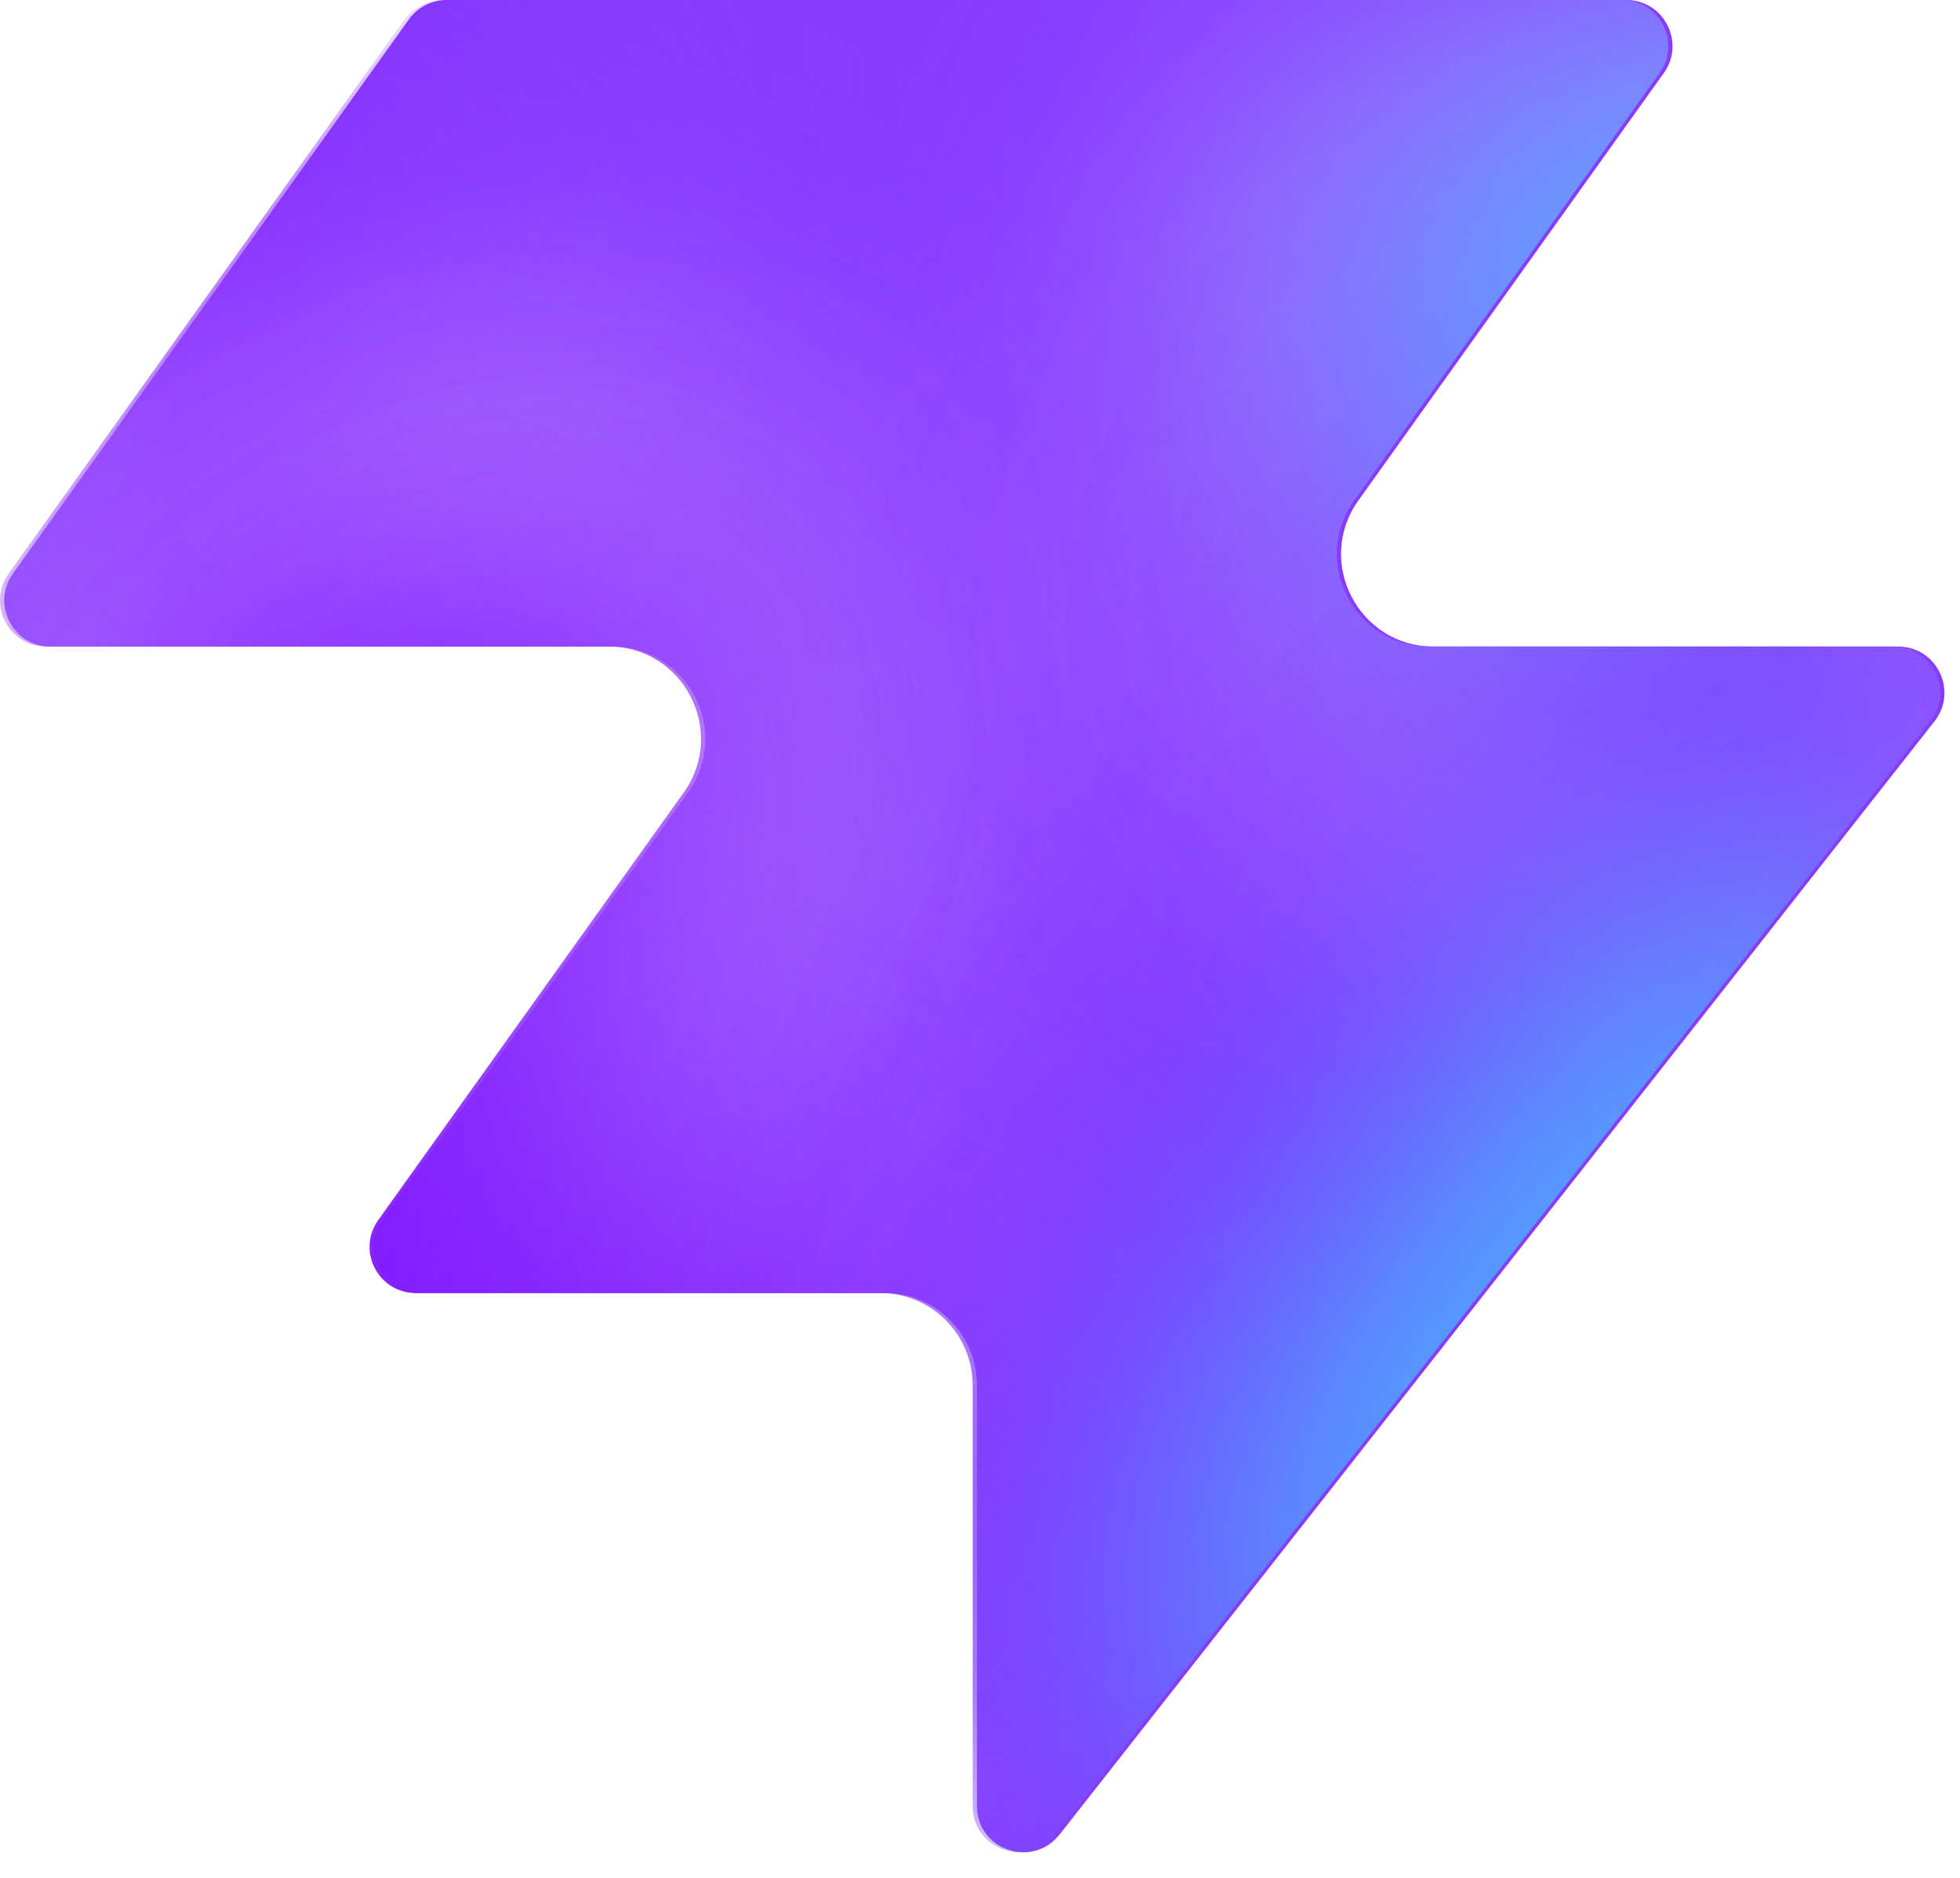
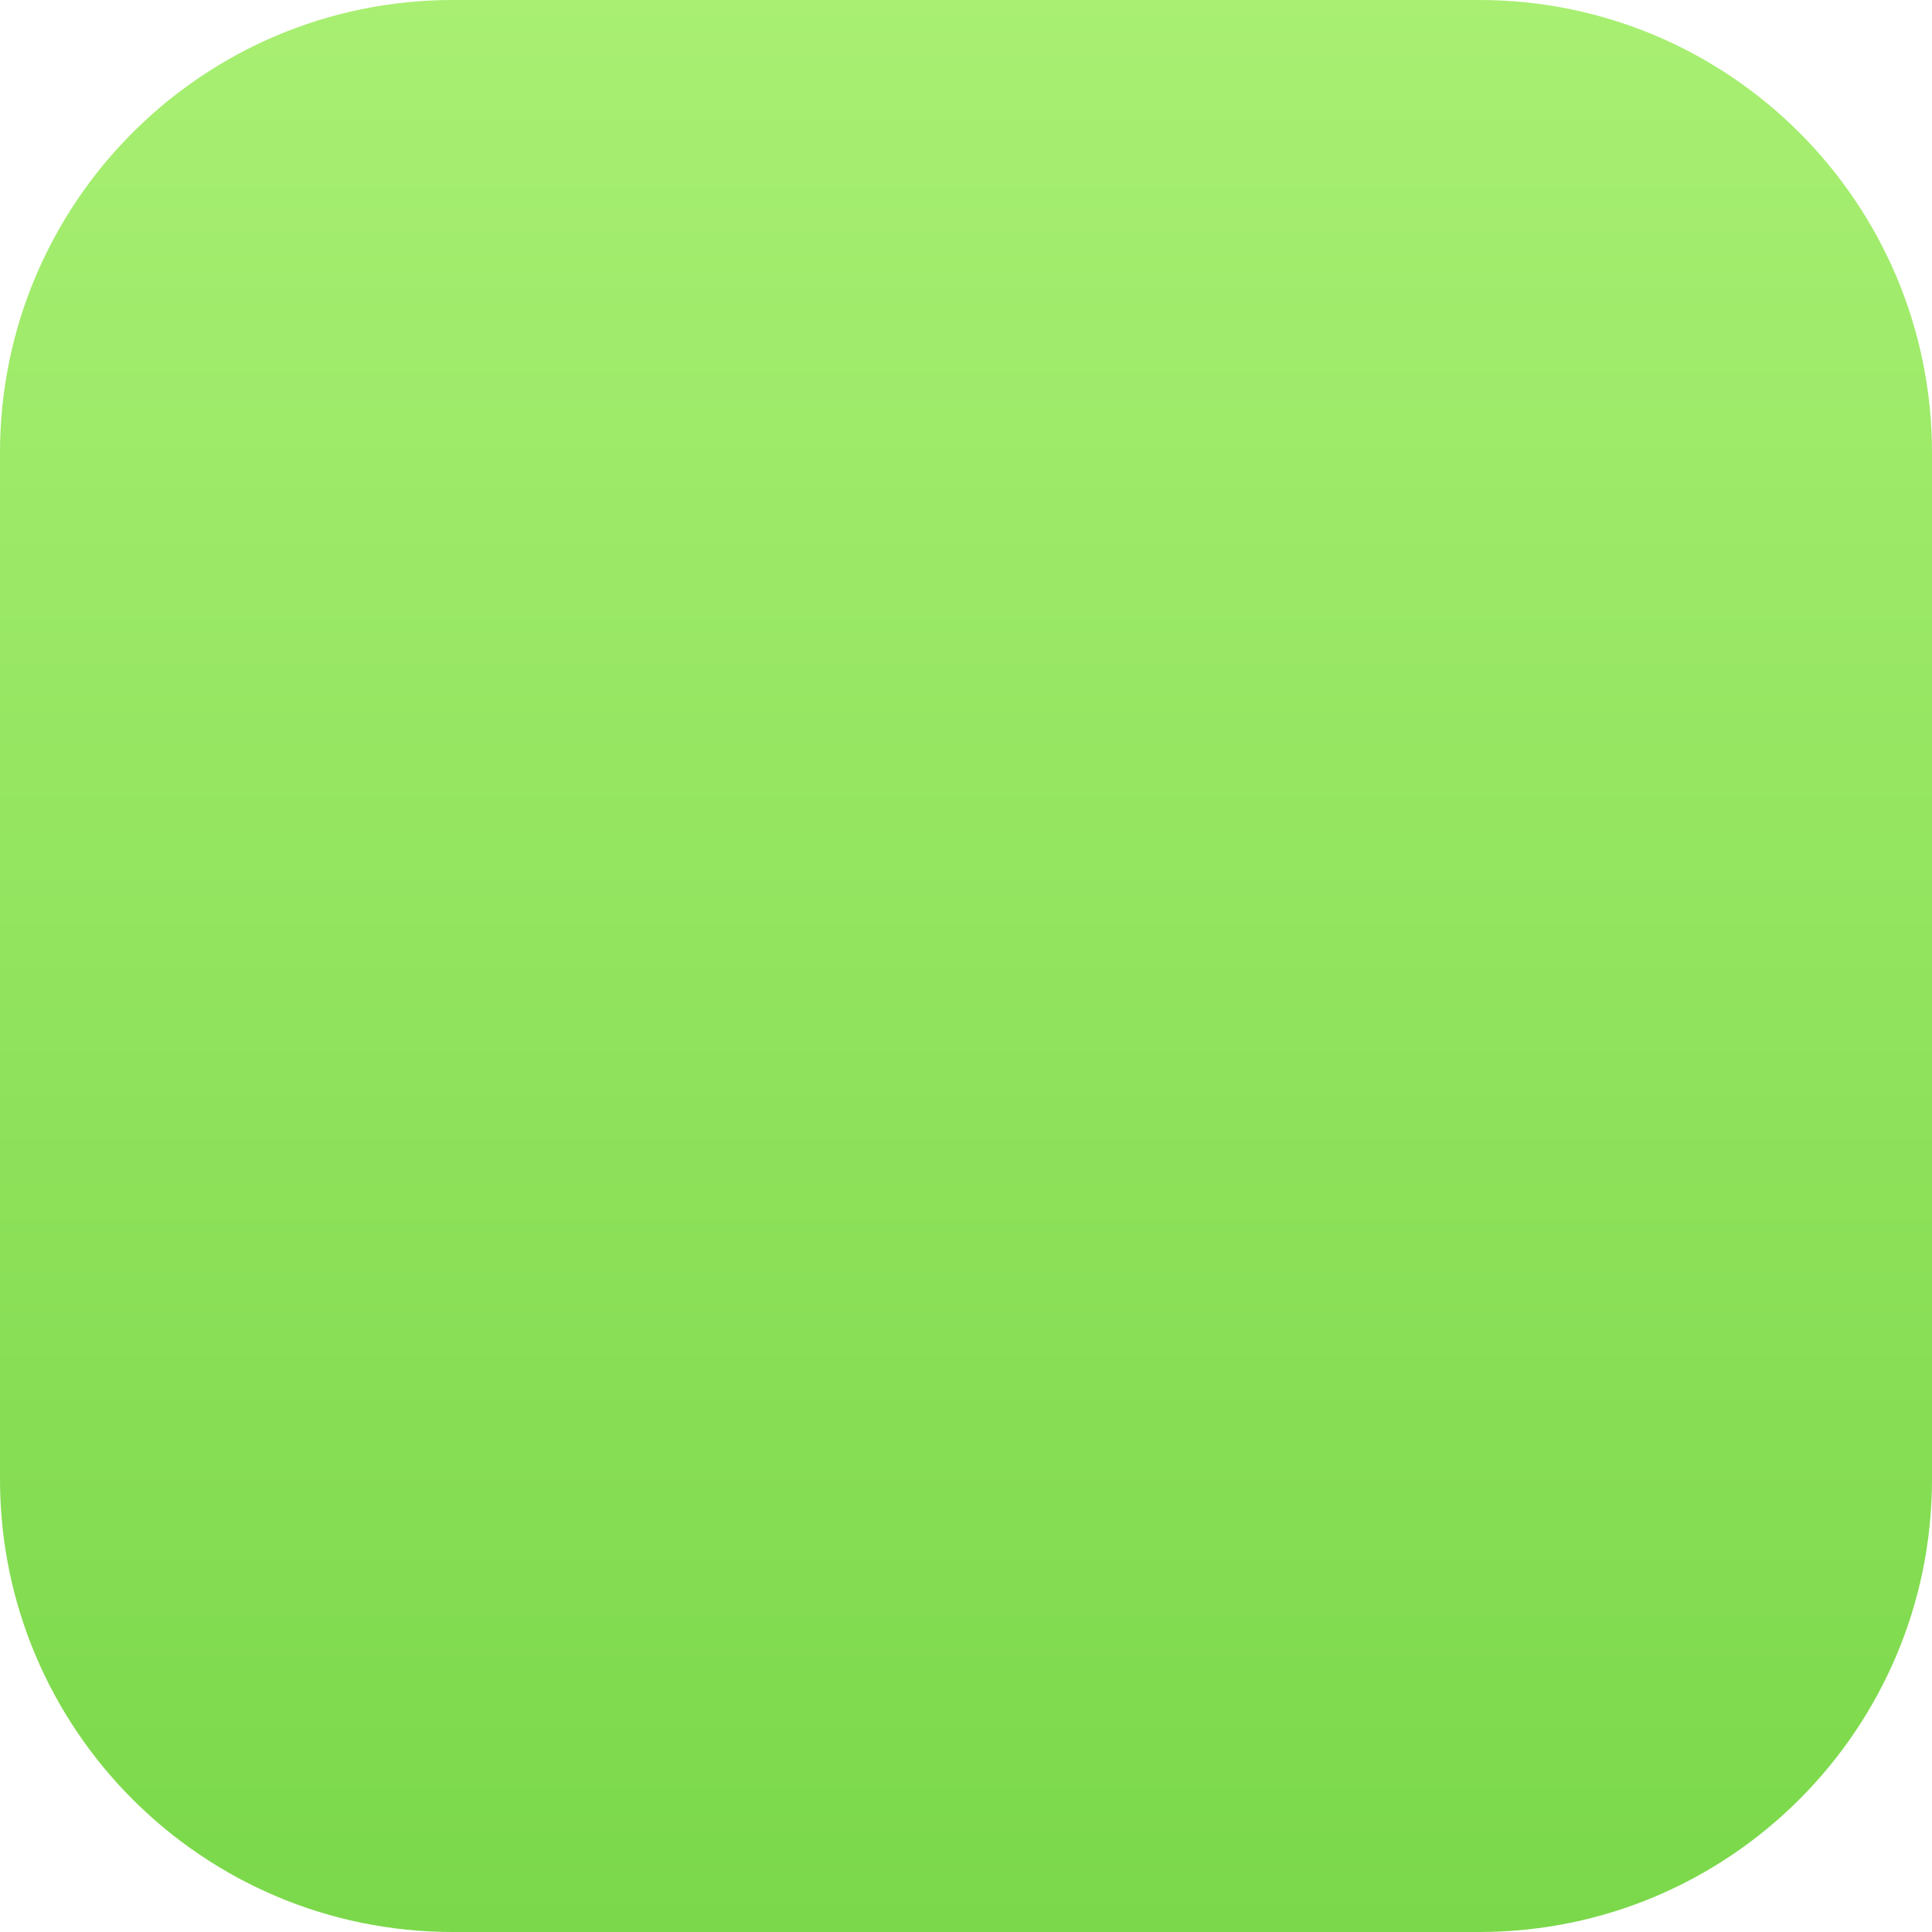
- <svg xmlns="http://www.w3.org/2000/svg" width="48" height="46" fill="none" viewBox="0 0 48 46">
-   <path fill="#863bff" d="M25.946 44.938c-.664.845-2.021.375-2.021-.698V33.937a2.26 2.26 0 0 0-2.262-2.262H10.287c-.92 0-1.456-1.04-.92-1.788l7.48-10.471c1.07-1.497 0-3.578-1.842-3.578H1.237c-.92 0-1.456-1.04-.92-1.788L10.013.474c.214-.297.556-.474.92-.474h28.894c.92 0 1.456 1.04.92 1.788l-7.48 10.471c-1.07 1.498 0 3.579 1.842 3.579h11.377c.943 0 1.473 1.088.89 1.83L25.947 44.94z" style="fill:#863bff;fill:color(display-p3 .525 .23 1);fill-opacity:1" />
-   <mask id="a" width="48" height="46" x="0" y="0" maskUnits="userSpaceOnUse" style="mask-type:alpha">
-     <path fill="#000" d="M25.842 44.938c-.664.844-2.021.375-2.021-.698V33.937a2.26 2.26 0 0 0-2.262-2.262H10.183c-.92 0-1.456-1.04-.92-1.788l7.48-10.471c1.07-1.498 0-3.579-1.842-3.579H1.133c-.92 0-1.456-1.04-.92-1.787L9.91.473c.214-.297.556-.474.92-.474h28.894c.92 0 1.456 1.04.92 1.788l-7.48 10.471c-1.07 1.498 0 3.578 1.842 3.578h11.377c.943 0 1.473 1.088.89 1.832L25.843 44.94z" style="fill:#000;fill-opacity:1" />
-   </mask>
-   <g mask="url(#a)">
-     <g filter="url(#b)">
-       <ellipse cx="5.508" cy="14.704" fill="#ede6ff" rx="5.508" ry="14.704" style="fill:#ede6ff;fill:color(display-p3 .927 .903 1);fill-opacity:1" transform="matrix(.00324 1 1 -.00324 -4.47 31.516)" />
-     </g>
-     <g filter="url(#c)">
-       <ellipse cx="10.399" cy="29.851" fill="#ede6ff" rx="10.399" ry="29.851" style="fill:#ede6ff;fill:color(display-p3 .927 .903 1);fill-opacity:1" transform="matrix(.00324 1 1 -.00324 -39.328 7.883)" />
-     </g>
-     <g filter="url(#d)">
-       <ellipse cx="5.508" cy="30.487" fill="#7e14ff" rx="5.508" ry="30.487" style="fill:#7e14ff;fill:color(display-p3 .492 .077 1);fill-opacity:1" transform="rotate(89.814 -25.913 -14.639)scale(1 -1)" />
-     </g>
-     <g filter="url(#e)">
-       <ellipse cx="5.508" cy="30.599" fill="#7e14ff" rx="5.508" ry="30.599" style="fill:#7e14ff;fill:color(display-p3 .492 .077 1);fill-opacity:1" transform="rotate(89.814 -32.644 -3.334)scale(1 -1)" />
-     </g>
-     <g filter="url(#f)">
-       <ellipse cx="5.508" cy="30.599" fill="#7e14ff" rx="5.508" ry="30.599" style="fill:#7e14ff;fill:color(display-p3 .492 .077 1);fill-opacity:1" transform="matrix(.00324 1 1 -.00324 -34.34 30.47)" />
-     </g>
-     <g filter="url(#g)">
-       <ellipse cx="14.072" cy="22.078" fill="#ede6ff" rx="14.072" ry="22.078" style="fill:#ede6ff;fill:color(display-p3 .927 .903 1);fill-opacity:1" transform="rotate(93.35 24.506 48.493)scale(-1 1)" />
-     </g>
-     <g filter="url(#h)">
-       <ellipse cx="3.47" cy="21.501" fill="#7e14ff" rx="3.47" ry="21.501" style="fill:#7e14ff;fill:color(display-p3 .492 .077 1);fill-opacity:1" transform="rotate(89.009 28.708 47.59)scale(-1 1)" />
-     </g>
-     <g filter="url(#i)">
-       <ellipse cx="3.47" cy="21.501" fill="#7e14ff" rx="3.47" ry="21.501" style="fill:#7e14ff;fill:color(display-p3 .492 .077 1);fill-opacity:1" transform="rotate(89.009 28.708 47.59)scale(-1 1)" />
-     </g>
-     <g filter="url(#j)">
-       <ellipse cx=".387" cy="8.972" fill="#7e14ff" rx="4.407" ry="29.108" style="fill:#7e14ff;fill:color(display-p3 .492 .077 1);fill-opacity:1" transform="rotate(39.51 .387 8.972)" />
-     </g>
-     <g filter="url(#k)">
-       <ellipse cx="47.523" cy="-6.092" fill="#7e14ff" rx="4.407" ry="29.108" style="fill:#7e14ff;fill:color(display-p3 .492 .077 1);fill-opacity:1" transform="rotate(37.892 47.523 -6.092)" />
-     </g>
-     <g filter="url(#l)">
-       <ellipse cx="41.412" cy="6.333" fill="#47bfff" rx="5.971" ry="9.665" style="fill:#47bfff;fill:color(display-p3 .28 .748 1);fill-opacity:1" transform="rotate(37.892 41.412 6.333)" />
-     </g>
-     <g filter="url(#m)">
-       <ellipse cx="-1.879" cy="38.332" fill="#7e14ff" rx="4.407" ry="29.108" style="fill:#7e14ff;fill:color(display-p3 .492 .077 1);fill-opacity:1" transform="rotate(37.892 -1.88 38.332)" />
-     </g>
-     <g filter="url(#n)">
-       <ellipse cx="-1.879" cy="38.332" fill="#7e14ff" rx="4.407" ry="29.108" style="fill:#7e14ff;fill:color(display-p3 .492 .077 1);fill-opacity:1" transform="rotate(37.892 -1.88 38.332)" />
-     </g>
-     <g filter="url(#o)">
-       <ellipse cx="35.651" cy="29.907" fill="#7e14ff" rx="4.407" ry="29.108" style="fill:#7e14ff;fill:color(display-p3 .492 .077 1);fill-opacity:1" transform="rotate(37.892 35.651 29.907)" />
-     </g>
-     <g filter="url(#p)">
-       <ellipse cx="38.418" cy="32.4" fill="#47bfff" rx="5.971" ry="15.297" style="fill:#47bfff;fill:color(display-p3 .28 .748 1);fill-opacity:1" transform="rotate(37.892 38.418 32.4)" />
-     </g>
+ <svg xmlns="http://www.w3.org/2000/svg" width="512" height="512" viewBox="0 0 512 512">
+   <defs>
+     <linearGradient id="bg" x1="0" y1="0" x2="0" y2="1">
+       <stop offset="0" stop-color="#A8EF72" />
+       <stop offset="1" stop-color="#7BD84A" />
+     </linearGradient>
+   </defs>
+   <rect width="512" height="512" rx="120" fill="url(#bg)" />
+   <g transform="translate(-1840.6,-1348.9) scale(1.1156)" fill="#111111">
+     <path d="M1428.216,1036.544C1488.725,1036.544 1537.85,987.419 1537.85,926.911C1537.85,987.419 1586.975,1036.544 1647.483,1036.544C1586.975,1036.544 1537.85,1085.669 1537.85,1146.177C1537.85,1085.669 1488.725,1036.544 1428.216,1036.544Z" />
+     <path d="M203.451,780.622L205.951,780.622C207.084,780.622 207.934,780.255 208.501,779.522C209.067,778.789 209.351,777.972 209.351,777.072C209.351,776.172 209.076,775.355 208.526,774.622C207.976,773.889 207.117,773.522 205.951,773.522L203.301,773.522L203.301,798.272L192.301,798.272L192.301,763.272L207.201,763.272C209.134,763.272 210.892,763.555 212.476,764.122C214.059,764.689 215.409,765.514 216.526,766.597C217.642,767.68 218.509,769.005 219.126,770.572C219.742,772.139 220.051,773.922 220.051,775.922C220.051,777.255 219.842,778.597 219.426,779.947C219.009,781.297 218.292,782.539 217.276,783.672C216.259,784.805 214.884,785.764 213.151,786.547C211.417,787.33 209.234,787.822 206.601,788.022L217.401,788.022L220.151,798.272L208.751,798.272L203.451,780.622Z" />
  </g>
-   <defs>
-     <filter id="b" width="60.045" height="41.654" x="-19.77" y="16.149" color-interpolation-filters="sRGB" filterUnits="userSpaceOnUse">
-       <feFlood flood-opacity="0" result="BackgroundImageFix" />
-       <feBlend in="SourceGraphic" in2="BackgroundImageFix" result="shape" />
-       <feGaussianBlur result="effect1_foregroundBlur_2002_17158" stdDeviation="7.659" />
-     </filter>
-     <filter id="c" width="90.34" height="51.437" x="-54.613" y="-7.533" color-interpolation-filters="sRGB" filterUnits="userSpaceOnUse">
-       <feFlood flood-opacity="0" result="BackgroundImageFix" />
-       <feBlend in="SourceGraphic" in2="BackgroundImageFix" result="shape" />
-       <feGaussianBlur result="effect1_foregroundBlur_2002_17158" stdDeviation="7.659" />
-     </filter>
-     <filter id="d" width="79.355" height="29.4" x="-49.64" y="2.03" color-interpolation-filters="sRGB" filterUnits="userSpaceOnUse">
-       <feFlood flood-opacity="0" result="BackgroundImageFix" />
-       <feBlend in="SourceGraphic" in2="BackgroundImageFix" result="shape" />
-       <feGaussianBlur result="effect1_foregroundBlur_2002_17158" stdDeviation="4.596" />
-     </filter>
-     <filter id="e" width="79.579" height="29.4" x="-45.045" y="20.029" color-interpolation-filters="sRGB" filterUnits="userSpaceOnUse">
-       <feFlood flood-opacity="0" result="BackgroundImageFix" />
-       <feBlend in="SourceGraphic" in2="BackgroundImageFix" result="shape" />
-       <feGaussianBlur result="effect1_foregroundBlur_2002_17158" stdDeviation="4.596" />
-     </filter>
-     <filter id="f" width="79.579" height="29.4" x="-43.513" y="21.178" color-interpolation-filters="sRGB" filterUnits="userSpaceOnUse">
-       <feFlood flood-opacity="0" result="BackgroundImageFix" />
-       <feBlend in="SourceGraphic" in2="BackgroundImageFix" result="shape" />
-       <feGaussianBlur result="effect1_foregroundBlur_2002_17158" stdDeviation="4.596" />
-     </filter>
-     <filter id="g" width="74.749" height="58.852" x="15.756" y="-17.901" color-interpolation-filters="sRGB" filterUnits="userSpaceOnUse">
-       <feFlood flood-opacity="0" result="BackgroundImageFix" />
-       <feBlend in="SourceGraphic" in2="BackgroundImageFix" result="shape" />
-       <feGaussianBlur result="effect1_foregroundBlur_2002_17158" stdDeviation="7.659" />
-     </filter>
-     <filter id="h" width="61.377" height="25.362" x="23.548" y="2.284" color-interpolation-filters="sRGB" filterUnits="userSpaceOnUse">
-       <feFlood flood-opacity="0" result="BackgroundImageFix" />
-       <feBlend in="SourceGraphic" in2="BackgroundImageFix" result="shape" />
-       <feGaussianBlur result="effect1_foregroundBlur_2002_17158" stdDeviation="4.596" />
-     </filter>
-     <filter id="i" width="61.377" height="25.362" x="23.548" y="2.284" color-interpolation-filters="sRGB" filterUnits="userSpaceOnUse">
-       <feFlood flood-opacity="0" result="BackgroundImageFix" />
-       <feBlend in="SourceGraphic" in2="BackgroundImageFix" result="shape" />
-       <feGaussianBlur result="effect1_foregroundBlur_2002_17158" stdDeviation="4.596" />
-     </filter>
-     <filter id="j" width="56.045" height="63.649" x="-27.636" y="-22.853" color-interpolation-filters="sRGB" filterUnits="userSpaceOnUse">
-       <feFlood flood-opacity="0" result="BackgroundImageFix" />
-       <feBlend in="SourceGraphic" in2="BackgroundImageFix" result="shape" />
-       <feGaussianBlur result="effect1_foregroundBlur_2002_17158" stdDeviation="4.596" />
-     </filter>
-     <filter id="k" width="54.814" height="64.646" x="20.116" y="-38.415" color-interpolation-filters="sRGB" filterUnits="userSpaceOnUse">
-       <feFlood flood-opacity="0" result="BackgroundImageFix" />
-       <feBlend in="SourceGraphic" in2="BackgroundImageFix" result="shape" />
-       <feGaussianBlur result="effect1_foregroundBlur_2002_17158" stdDeviation="4.596" />
-     </filter>
-     <filter id="l" width="33.541" height="35.313" x="24.641" y="-11.323" color-interpolation-filters="sRGB" filterUnits="userSpaceOnUse">
-       <feFlood flood-opacity="0" result="BackgroundImageFix" />
-       <feBlend in="SourceGraphic" in2="BackgroundImageFix" result="shape" />
-       <feGaussianBlur result="effect1_foregroundBlur_2002_17158" stdDeviation="4.596" />
-     </filter>
-     <filter id="m" width="54.814" height="64.646" x="-29.286" y="6.009" color-interpolation-filters="sRGB" filterUnits="userSpaceOnUse">
-       <feFlood flood-opacity="0" result="BackgroundImageFix" />
-       <feBlend in="SourceGraphic" in2="BackgroundImageFix" result="shape" />
-       <feGaussianBlur result="effect1_foregroundBlur_2002_17158" stdDeviation="4.596" />
-     </filter>
-     <filter id="n" width="54.814" height="64.646" x="-29.286" y="6.009" color-interpolation-filters="sRGB" filterUnits="userSpaceOnUse">
-       <feFlood flood-opacity="0" result="BackgroundImageFix" />
-       <feBlend in="SourceGraphic" in2="BackgroundImageFix" result="shape" />
-       <feGaussianBlur result="effect1_foregroundBlur_2002_17158" stdDeviation="4.596" />
-     </filter>
-     <filter id="o" width="54.814" height="64.646" x="8.244" y="-2.416" color-interpolation-filters="sRGB" filterUnits="userSpaceOnUse">
-       <feFlood flood-opacity="0" result="BackgroundImageFix" />
-       <feBlend in="SourceGraphic" in2="BackgroundImageFix" result="shape" />
-       <feGaussianBlur result="effect1_foregroundBlur_2002_17158" stdDeviation="4.596" />
-     </filter>
-     <filter id="p" width="39.409" height="43.623" x="18.713" y="10.588" color-interpolation-filters="sRGB" filterUnits="userSpaceOnUse">
-       <feFlood flood-opacity="0" result="BackgroundImageFix" />
-       <feBlend in="SourceGraphic" in2="BackgroundImageFix" result="shape" />
-       <feGaussianBlur result="effect1_foregroundBlur_2002_17158" stdDeviation="4.596" />
-     </filter>
-   </defs>
</svg>
